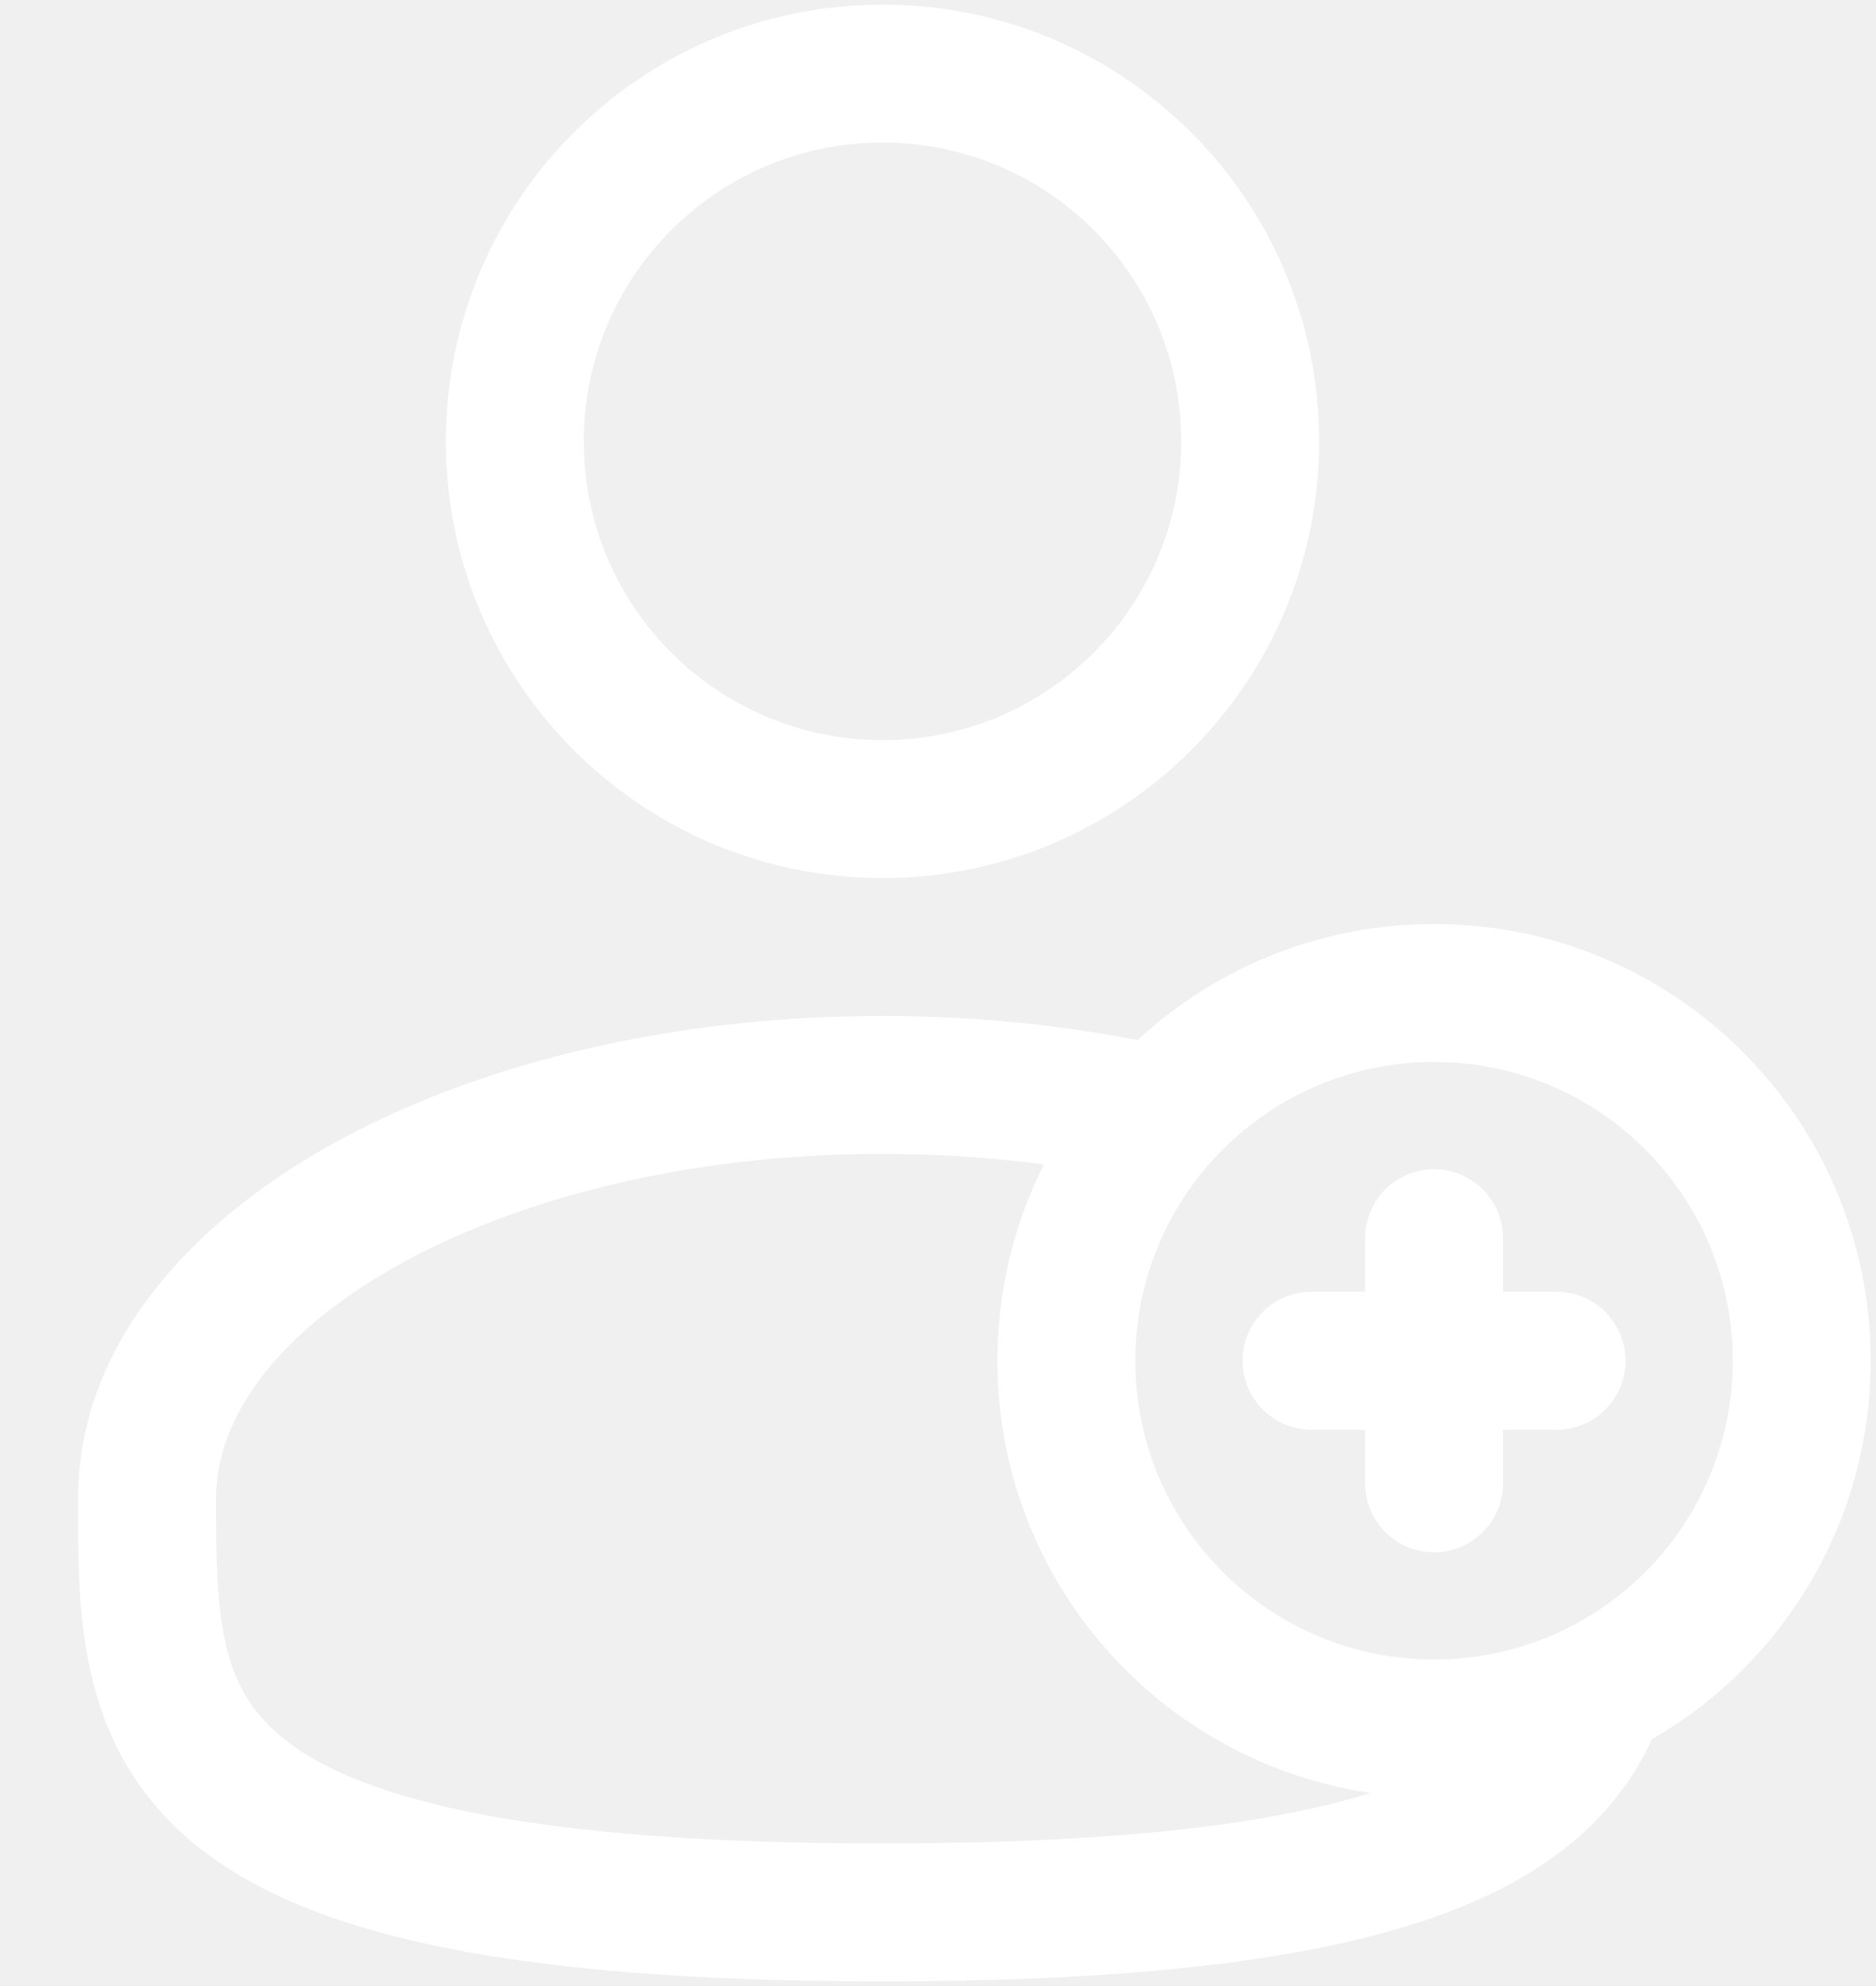
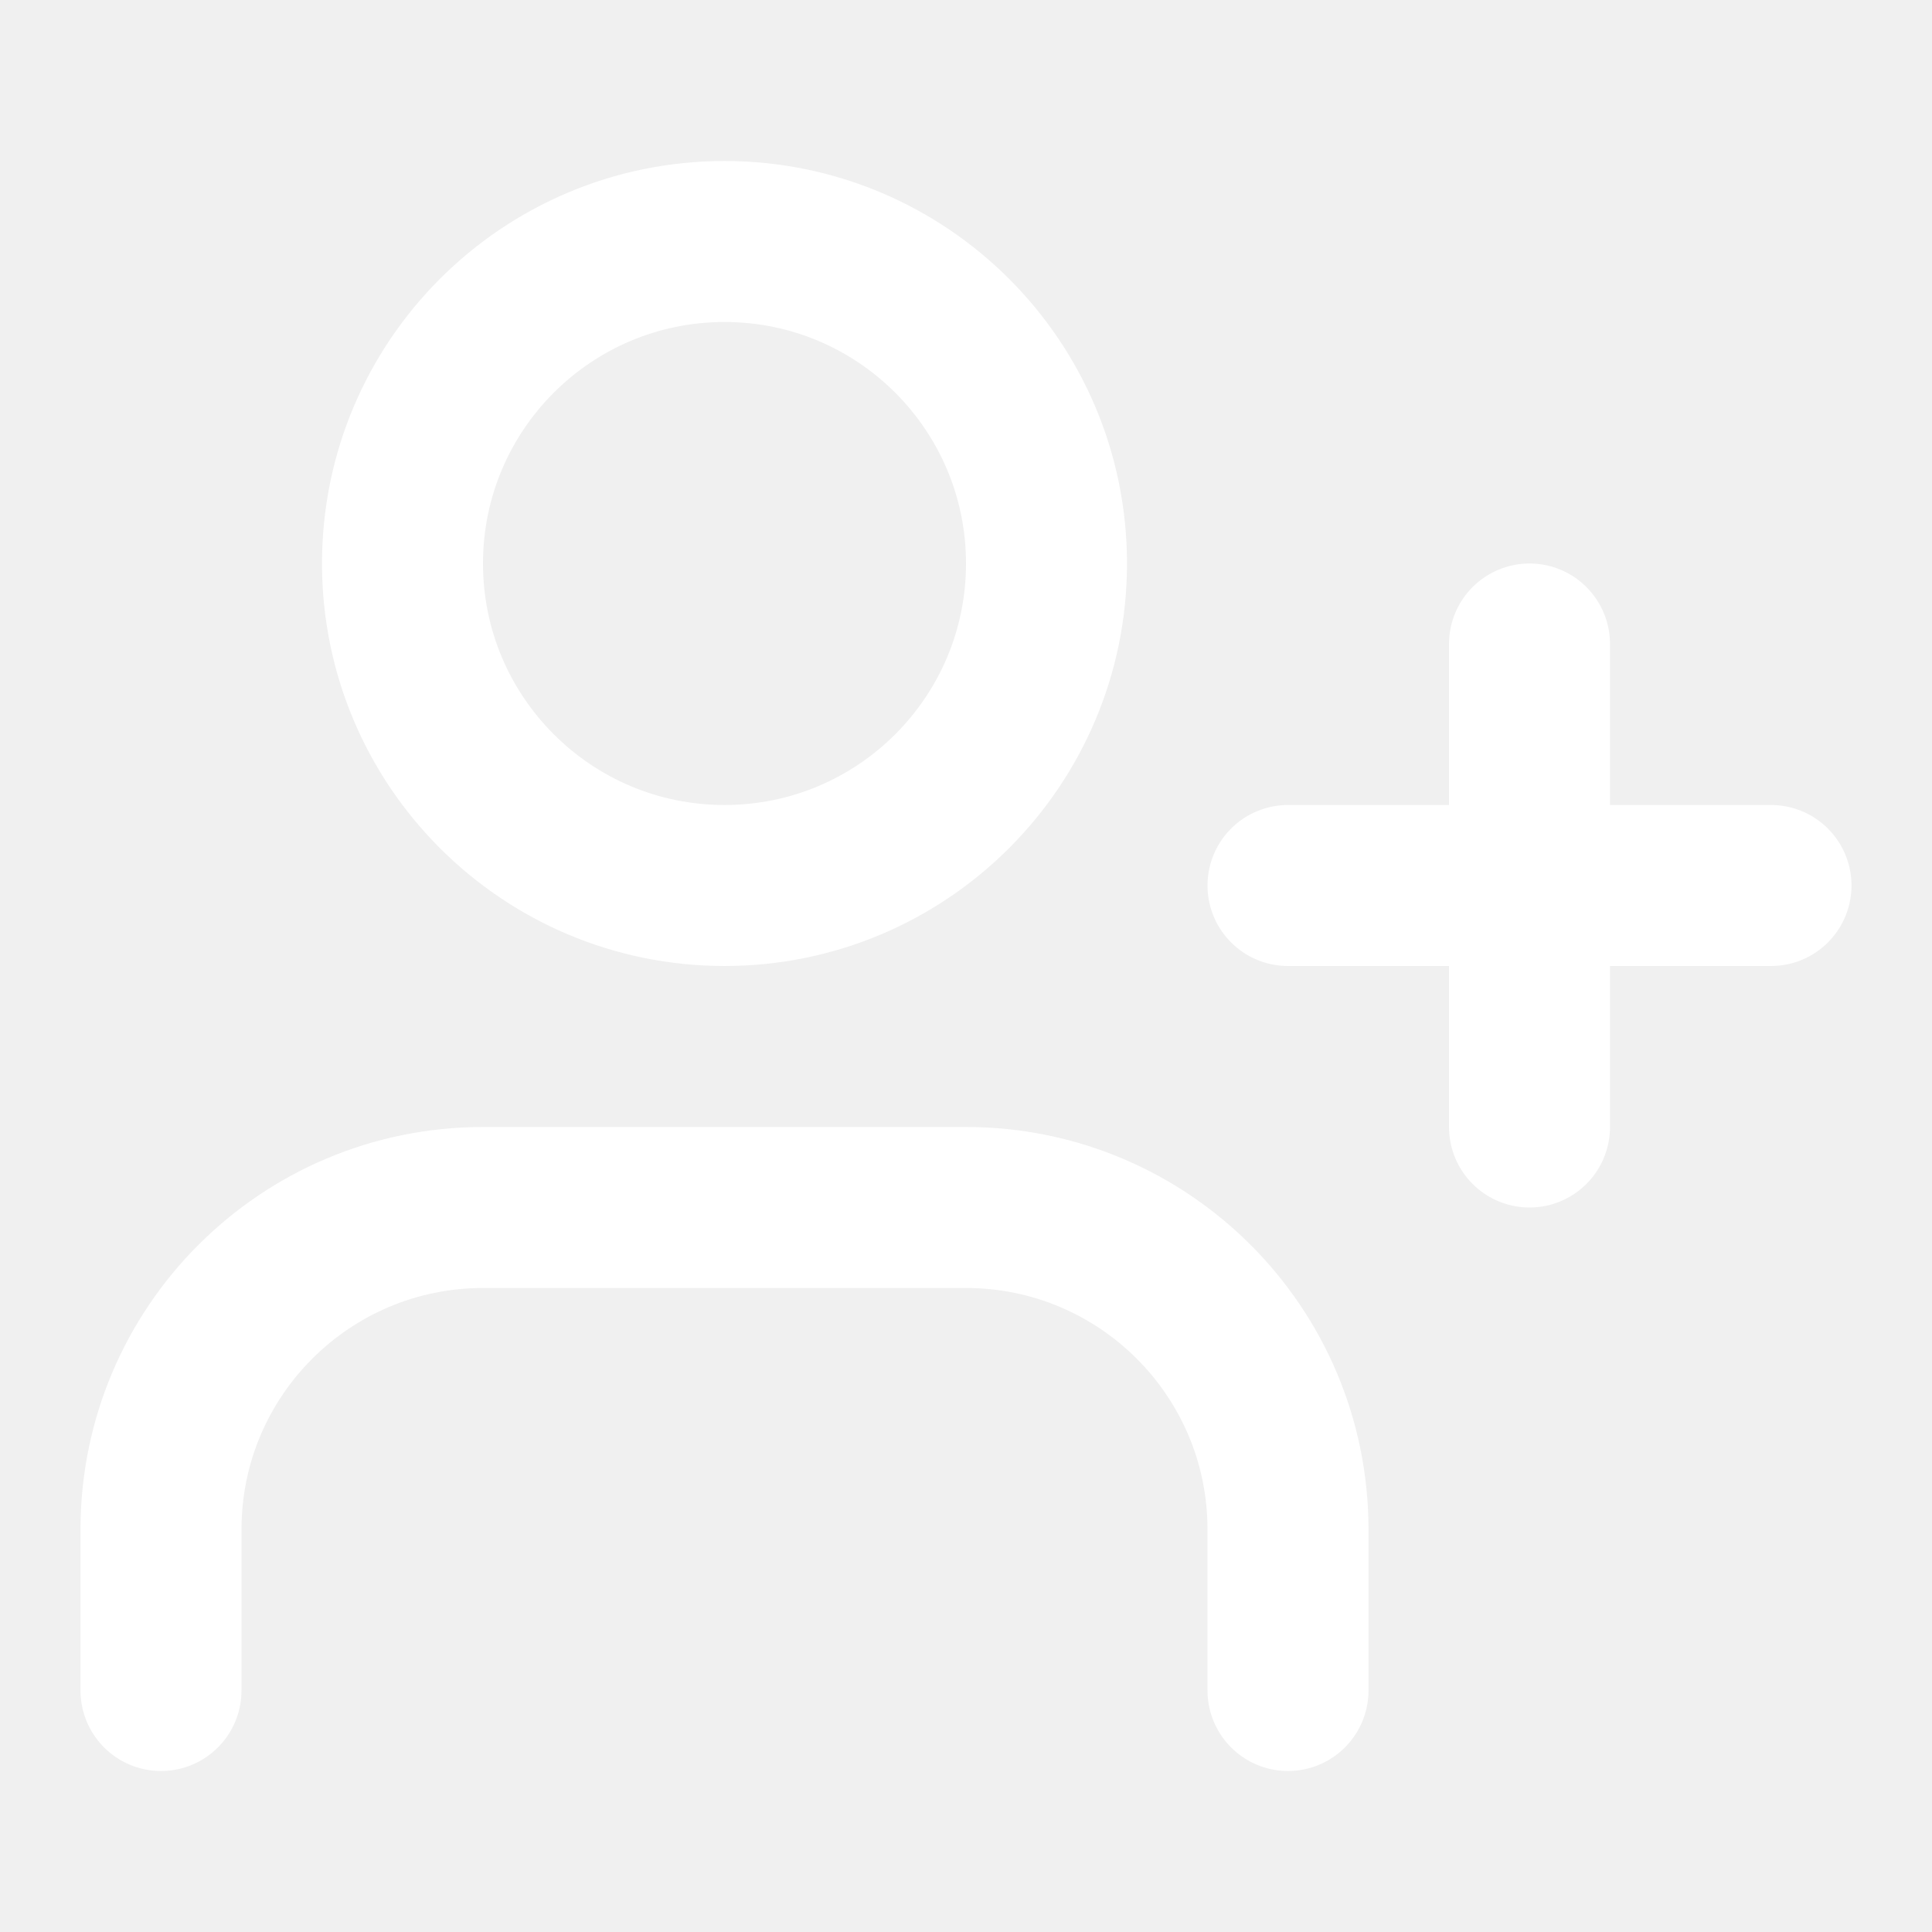
- <svg xmlns="http://www.w3.org/2000/svg" width="17" height="18" viewBox="0 0 17 18" fill="none">
-   <path fill-rule="evenodd" clip-rule="evenodd" d="M4.042 4C4.042 1.814 5.814 0.042 8 0.042C10.186 0.042 11.958 1.814 11.958 4C11.958 6.186 10.186 7.958 8 7.958C5.814 7.958 4.042 6.186 4.042 4ZM8 1.292C6.504 1.292 5.292 2.504 5.292 4C5.292 5.496 6.504 6.708 8 6.708C9.496 6.708 10.708 5.496 10.708 4C10.708 2.504 9.496 1.292 8 1.292Z" fill="white" />
-   <path d="M13 10.597C13.345 10.597 13.625 10.877 13.625 11.222V11.708H14.111C14.456 11.708 14.736 11.988 14.736 12.333C14.736 12.678 14.456 12.958 14.111 12.958H13.625V13.444C13.625 13.79 13.345 14.069 13 14.069C12.655 14.069 12.375 13.79 12.375 13.444V12.958H11.889C11.544 12.958 11.264 12.678 11.264 12.333C11.264 11.988 11.544 11.708 11.889 11.708H12.375V11.222C12.375 10.877 12.655 10.597 13 10.597Z" fill="white" />
-   <path fill-rule="evenodd" clip-rule="evenodd" d="M10.312 9.427C9.585 9.285 8.807 9.208 8 9.208C6.072 9.208 4.296 9.646 2.98 10.387C1.683 11.116 0.708 12.222 0.708 13.583L0.708 13.668C0.707 14.636 0.706 15.851 1.772 16.72C2.297 17.147 3.03 17.45 4.022 17.651C5.016 17.852 6.312 17.958 8 17.958C10.39 17.958 12.008 17.747 13.1 17.34C14.082 16.975 14.664 16.439 14.975 15.764C16.161 15.08 16.958 13.8 16.958 12.333C16.958 10.147 15.186 8.375 13 8.375C11.963 8.375 11.018 8.774 10.312 9.427ZM3.592 11.476C2.476 12.104 1.958 12.874 1.958 13.583C1.958 14.673 1.992 15.287 2.561 15.75C2.87 16.002 3.386 16.247 4.27 16.426C5.151 16.604 6.355 16.708 8 16.708C10.148 16.708 11.533 16.53 12.426 16.25C10.512 15.972 9.042 14.324 9.042 12.333C9.042 11.693 9.194 11.089 9.463 10.554C8.995 10.492 8.505 10.458 8 10.458C6.246 10.458 4.689 10.859 3.592 11.476ZM10.292 12.333C10.292 10.837 11.504 9.625 13 9.625C14.496 9.625 15.708 10.837 15.708 12.333C15.708 13.829 14.496 15.041 13 15.041C11.504 15.041 10.292 13.829 10.292 12.333Z" fill="white" />
+ <svg xmlns="http://www.w3.org/2000/svg" width="24" height="24" viewBox="0 0 24 24" fill="none" stroke="white" stroke-width="2" stroke-linecap="round" stroke-linejoin="round" class="lucide lucide-user-plus">
+   <path d="M16 21v-2a4 4 0 0 0-4-4H6a4 4 0 0 0-4 4v2" />
+   <circle cx="9" cy="7" r="4" />
+   <line x1="19" x2="19" y1="8" y2="14" />
+   <line x1="22" x2="16" y1="11" y2="11" />
</svg>
